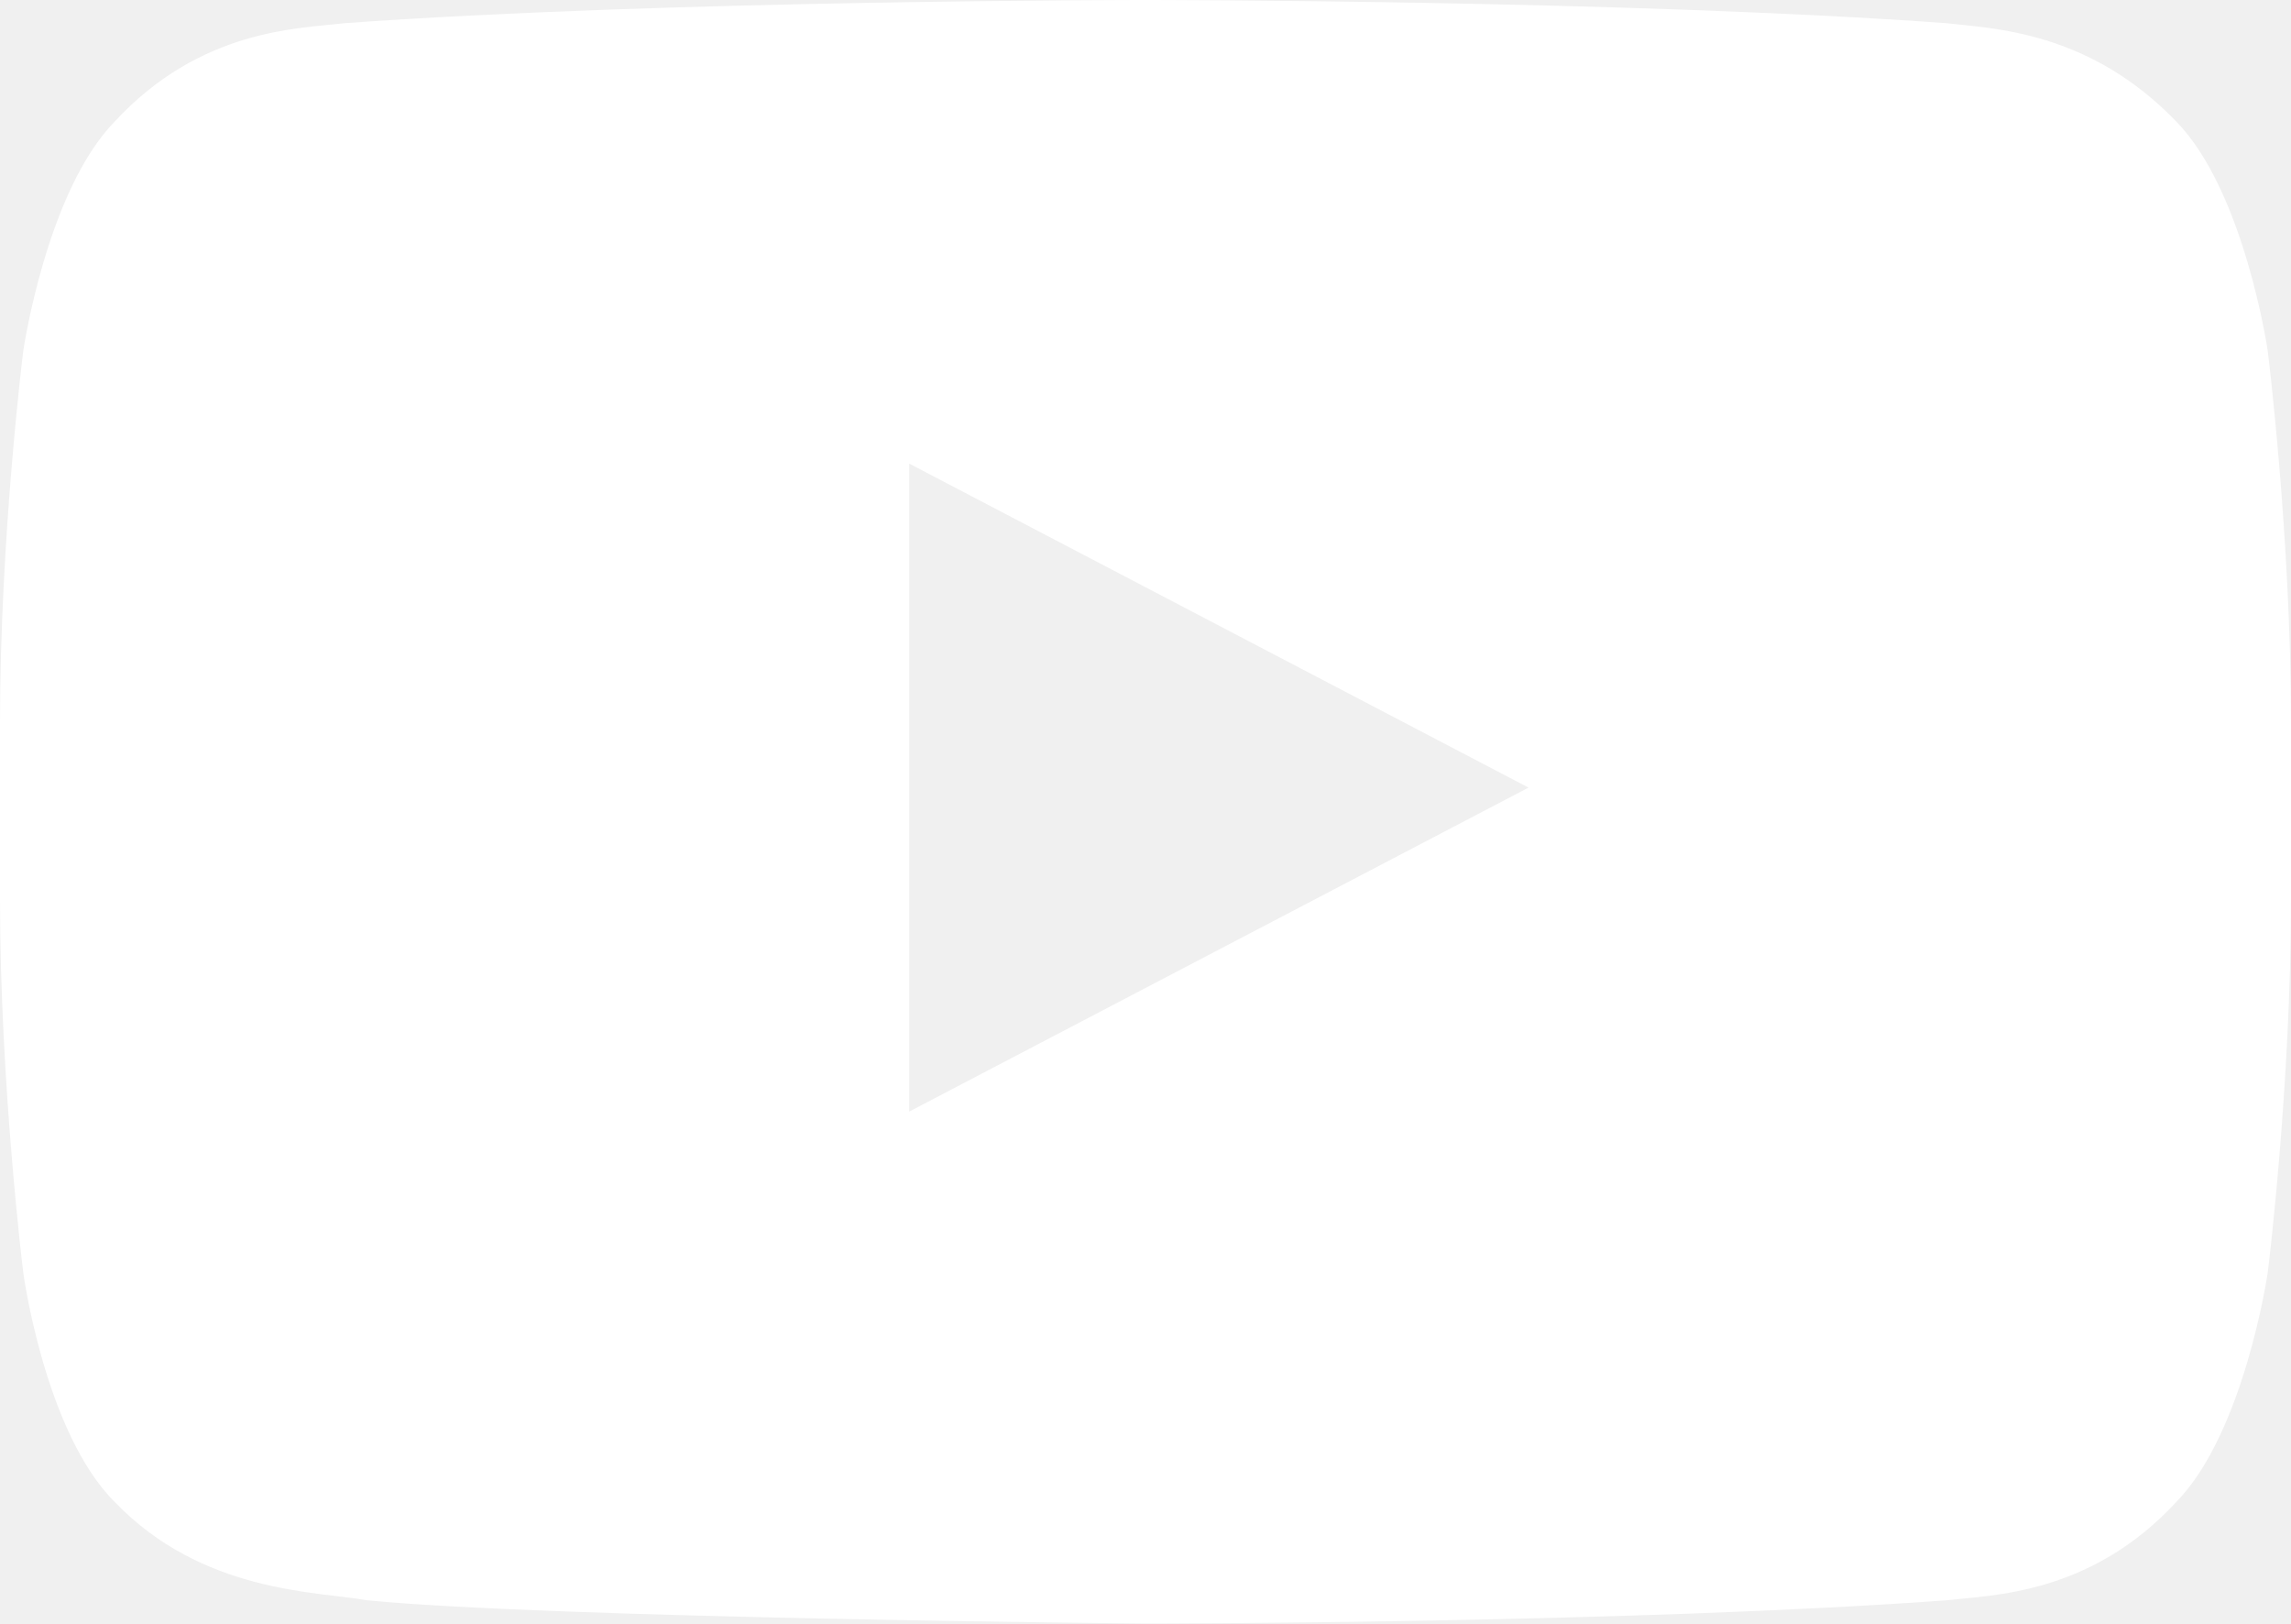
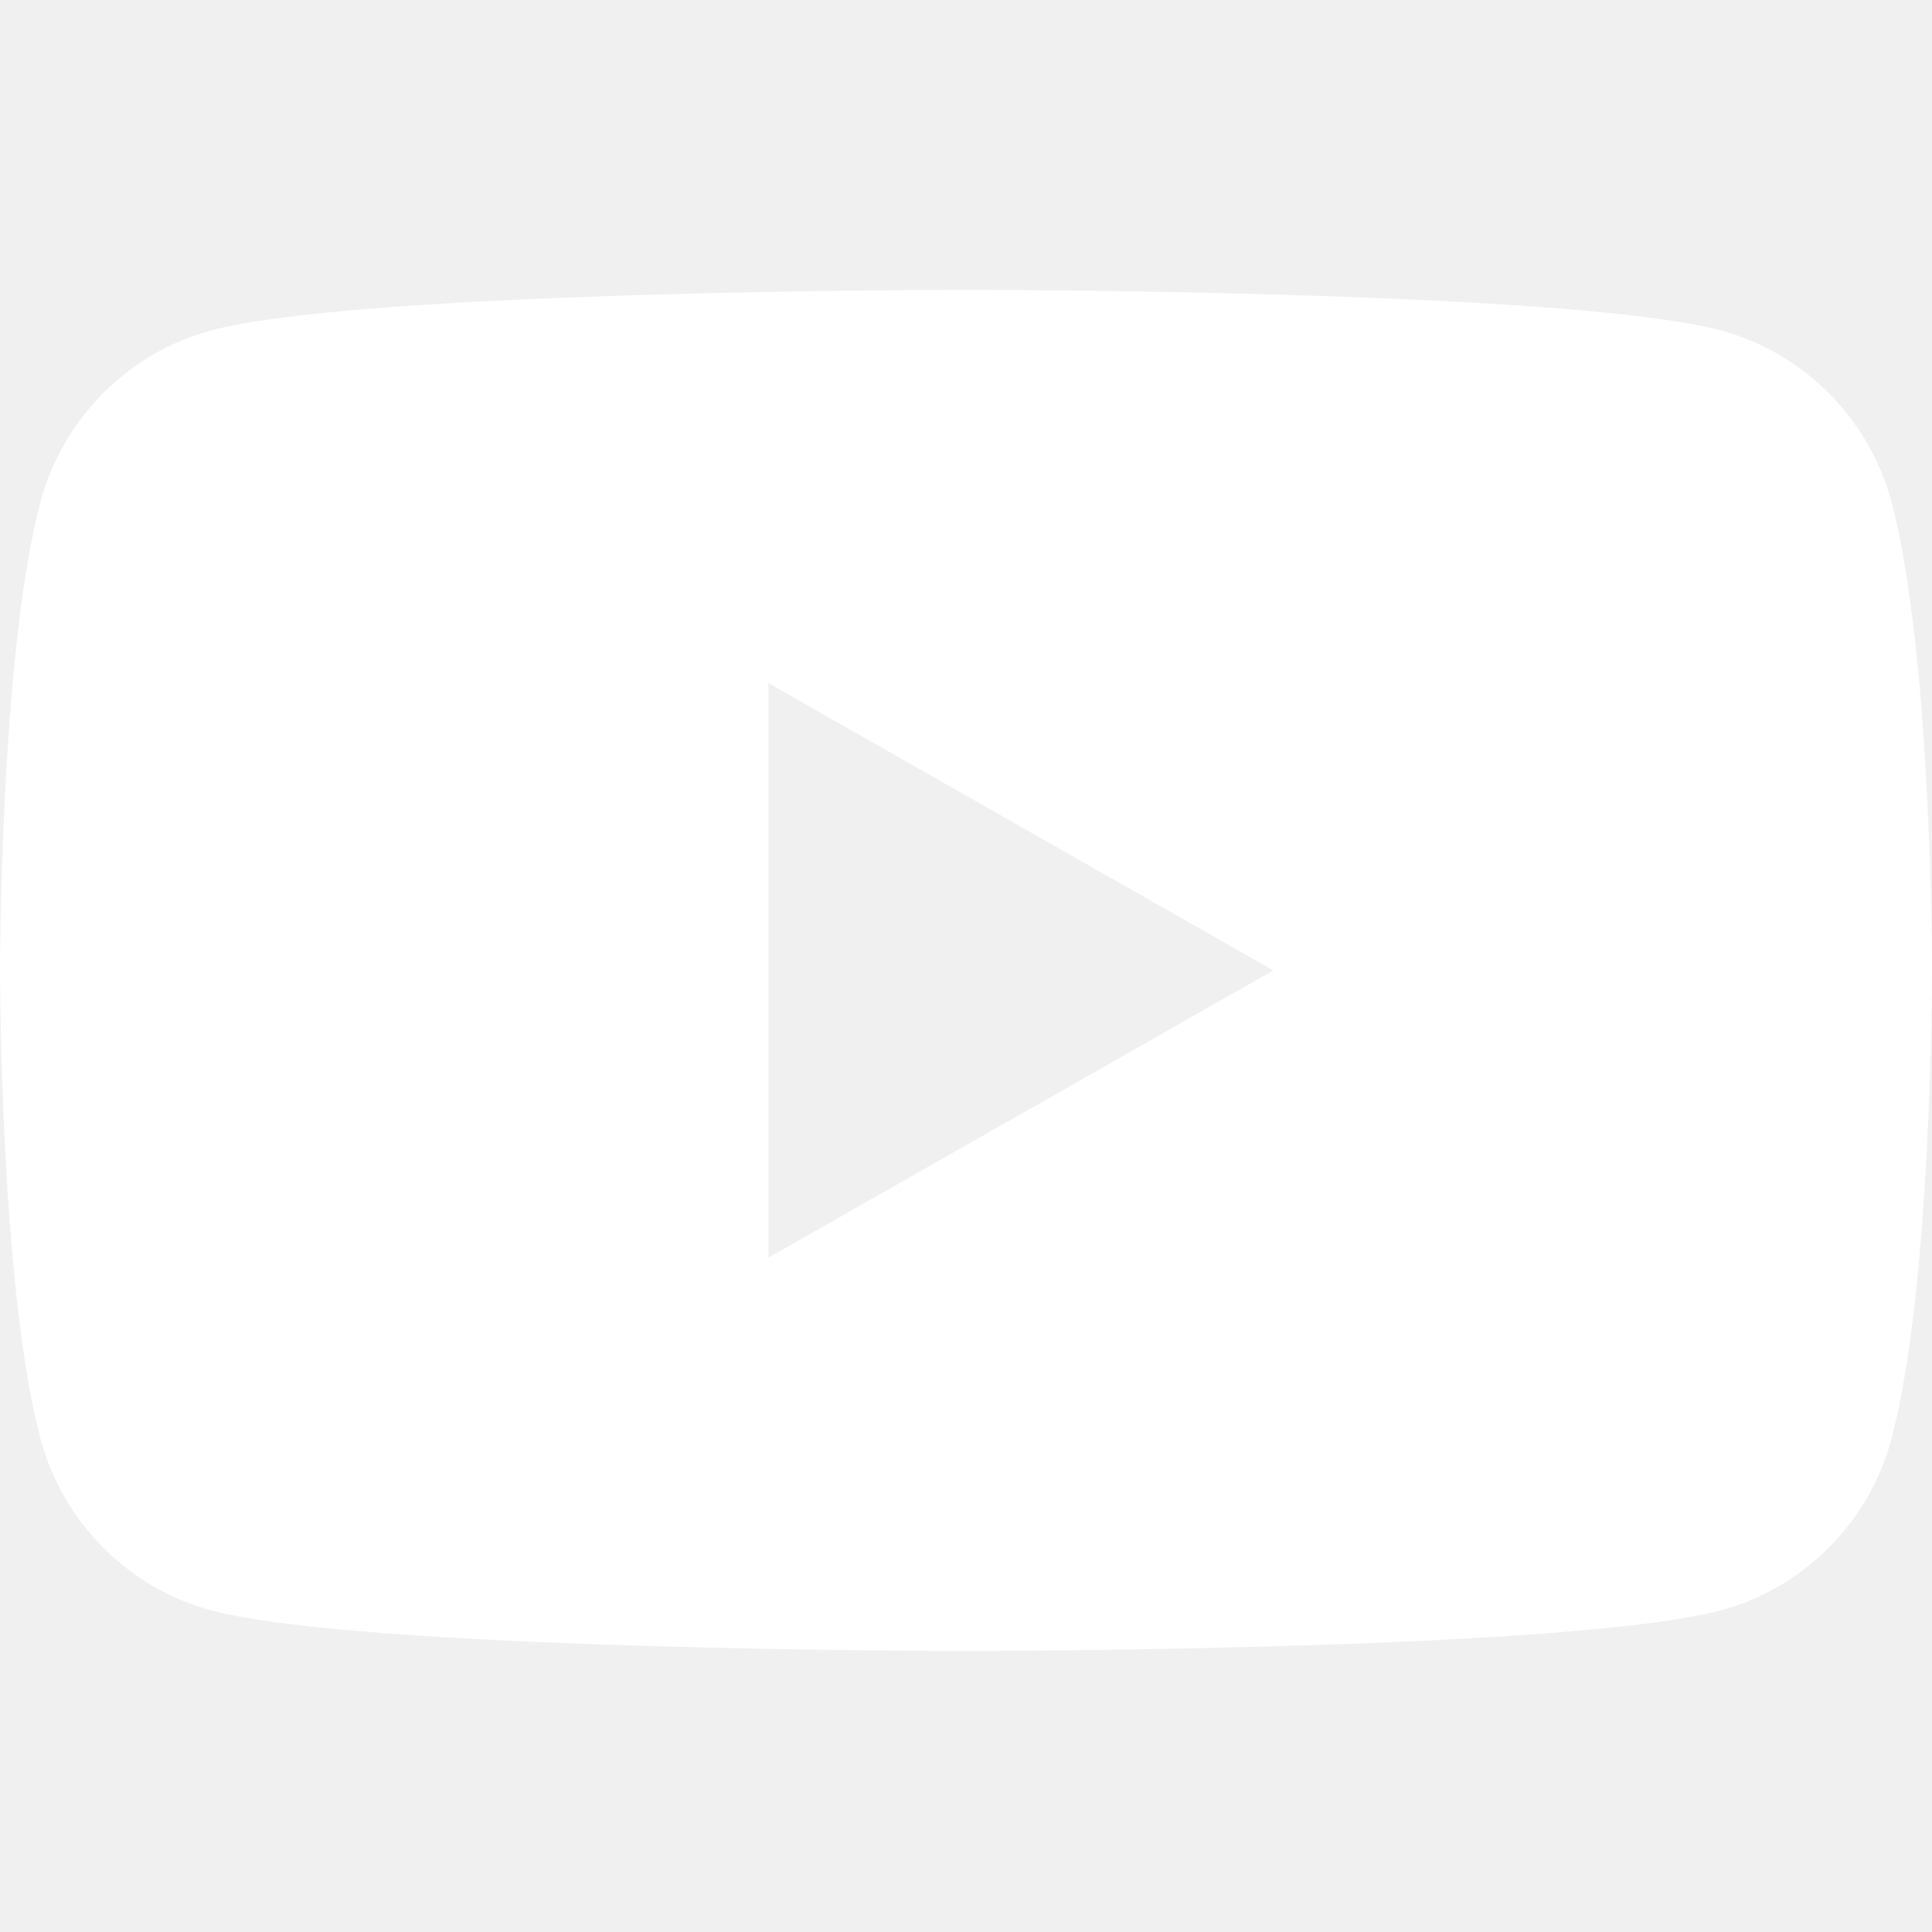
- <svg xmlns="http://www.w3.org/2000/svg" version="1.1" id="Layer_1" x="0px" y="0px" viewBox="0 0 128 90.7" style="enable-background:new 0 0 128 90.7;" xml:space="preserve">
-   <style type="text/css">
- 	.st0{fill-rule:evenodd;clip-rule:evenodd;fill:#FFFFFF;}
- </style>
-   <path class="st0" d="M126.7,19.6c0,0-1.3-8.9-5.1-12.8c-4.9-5.1-10.3-5.2-12.8-5.5C90.9,0,64,0,64,0H64c0,0-26.9,0-44.8,1.3  c-2.5,0.3-8,0.3-12.8,5.5c-3.8,3.9-5.1,12.8-5.1,12.8S0,30,0,40.4v9.8c0,10.4,1.3,20.9,1.3,20.9s1.2,8.9,5.1,12.8  c4.9,5.1,11.3,5,14.1,5.5c10.2,1,43.5,1.3,43.5,1.3s26.9,0,44.8-1.3c2.5-0.3,8-0.3,12.8-5.5c3.8-3.9,5.1-12.8,5.1-12.8  s1.3-10.4,1.3-20.9v-9.8C128,30,126.7,19.6,126.7,19.6z M50.8,62.1l0-36.2L85.4,44C85.4,44,50.8,62.1,50.8,62.1z" />
+ <svg xmlns="http://www.w3.org/2000/svg" width="24" height="24" viewBox="0 0 24 24" class="socialIcon-38NB2e">
+   <path fill-rule="evenodd" clip-rule="evenodd" d="M21.377 4.105C22.409 4.383 23.223 5.201 23.498 6.24C24 8.124 24 12.055 24 12.055C24 12.055 24 15.985 23.498 17.869C23.223 18.908 22.409 19.727 21.377 20.004C19.505 20.509 12 20.509 12 20.509C12 20.509 4.495 20.509 2.623 20.004C1.591 19.727 0.778 18.908 0.502 17.869C0 15.985 0 12.055 0 12.055C0 12.055 0 8.124 0.502 6.24C0.778 5.201 1.591 4.383 2.623 4.105C4.495 3.6 12 3.6 12 3.6C12 3.6 19.505 3.6 21.377 4.105ZM15.818 12.055L9.546 15.623V8.486L15.818 12.055Z" fill="#FFFFFF" />
</svg>
